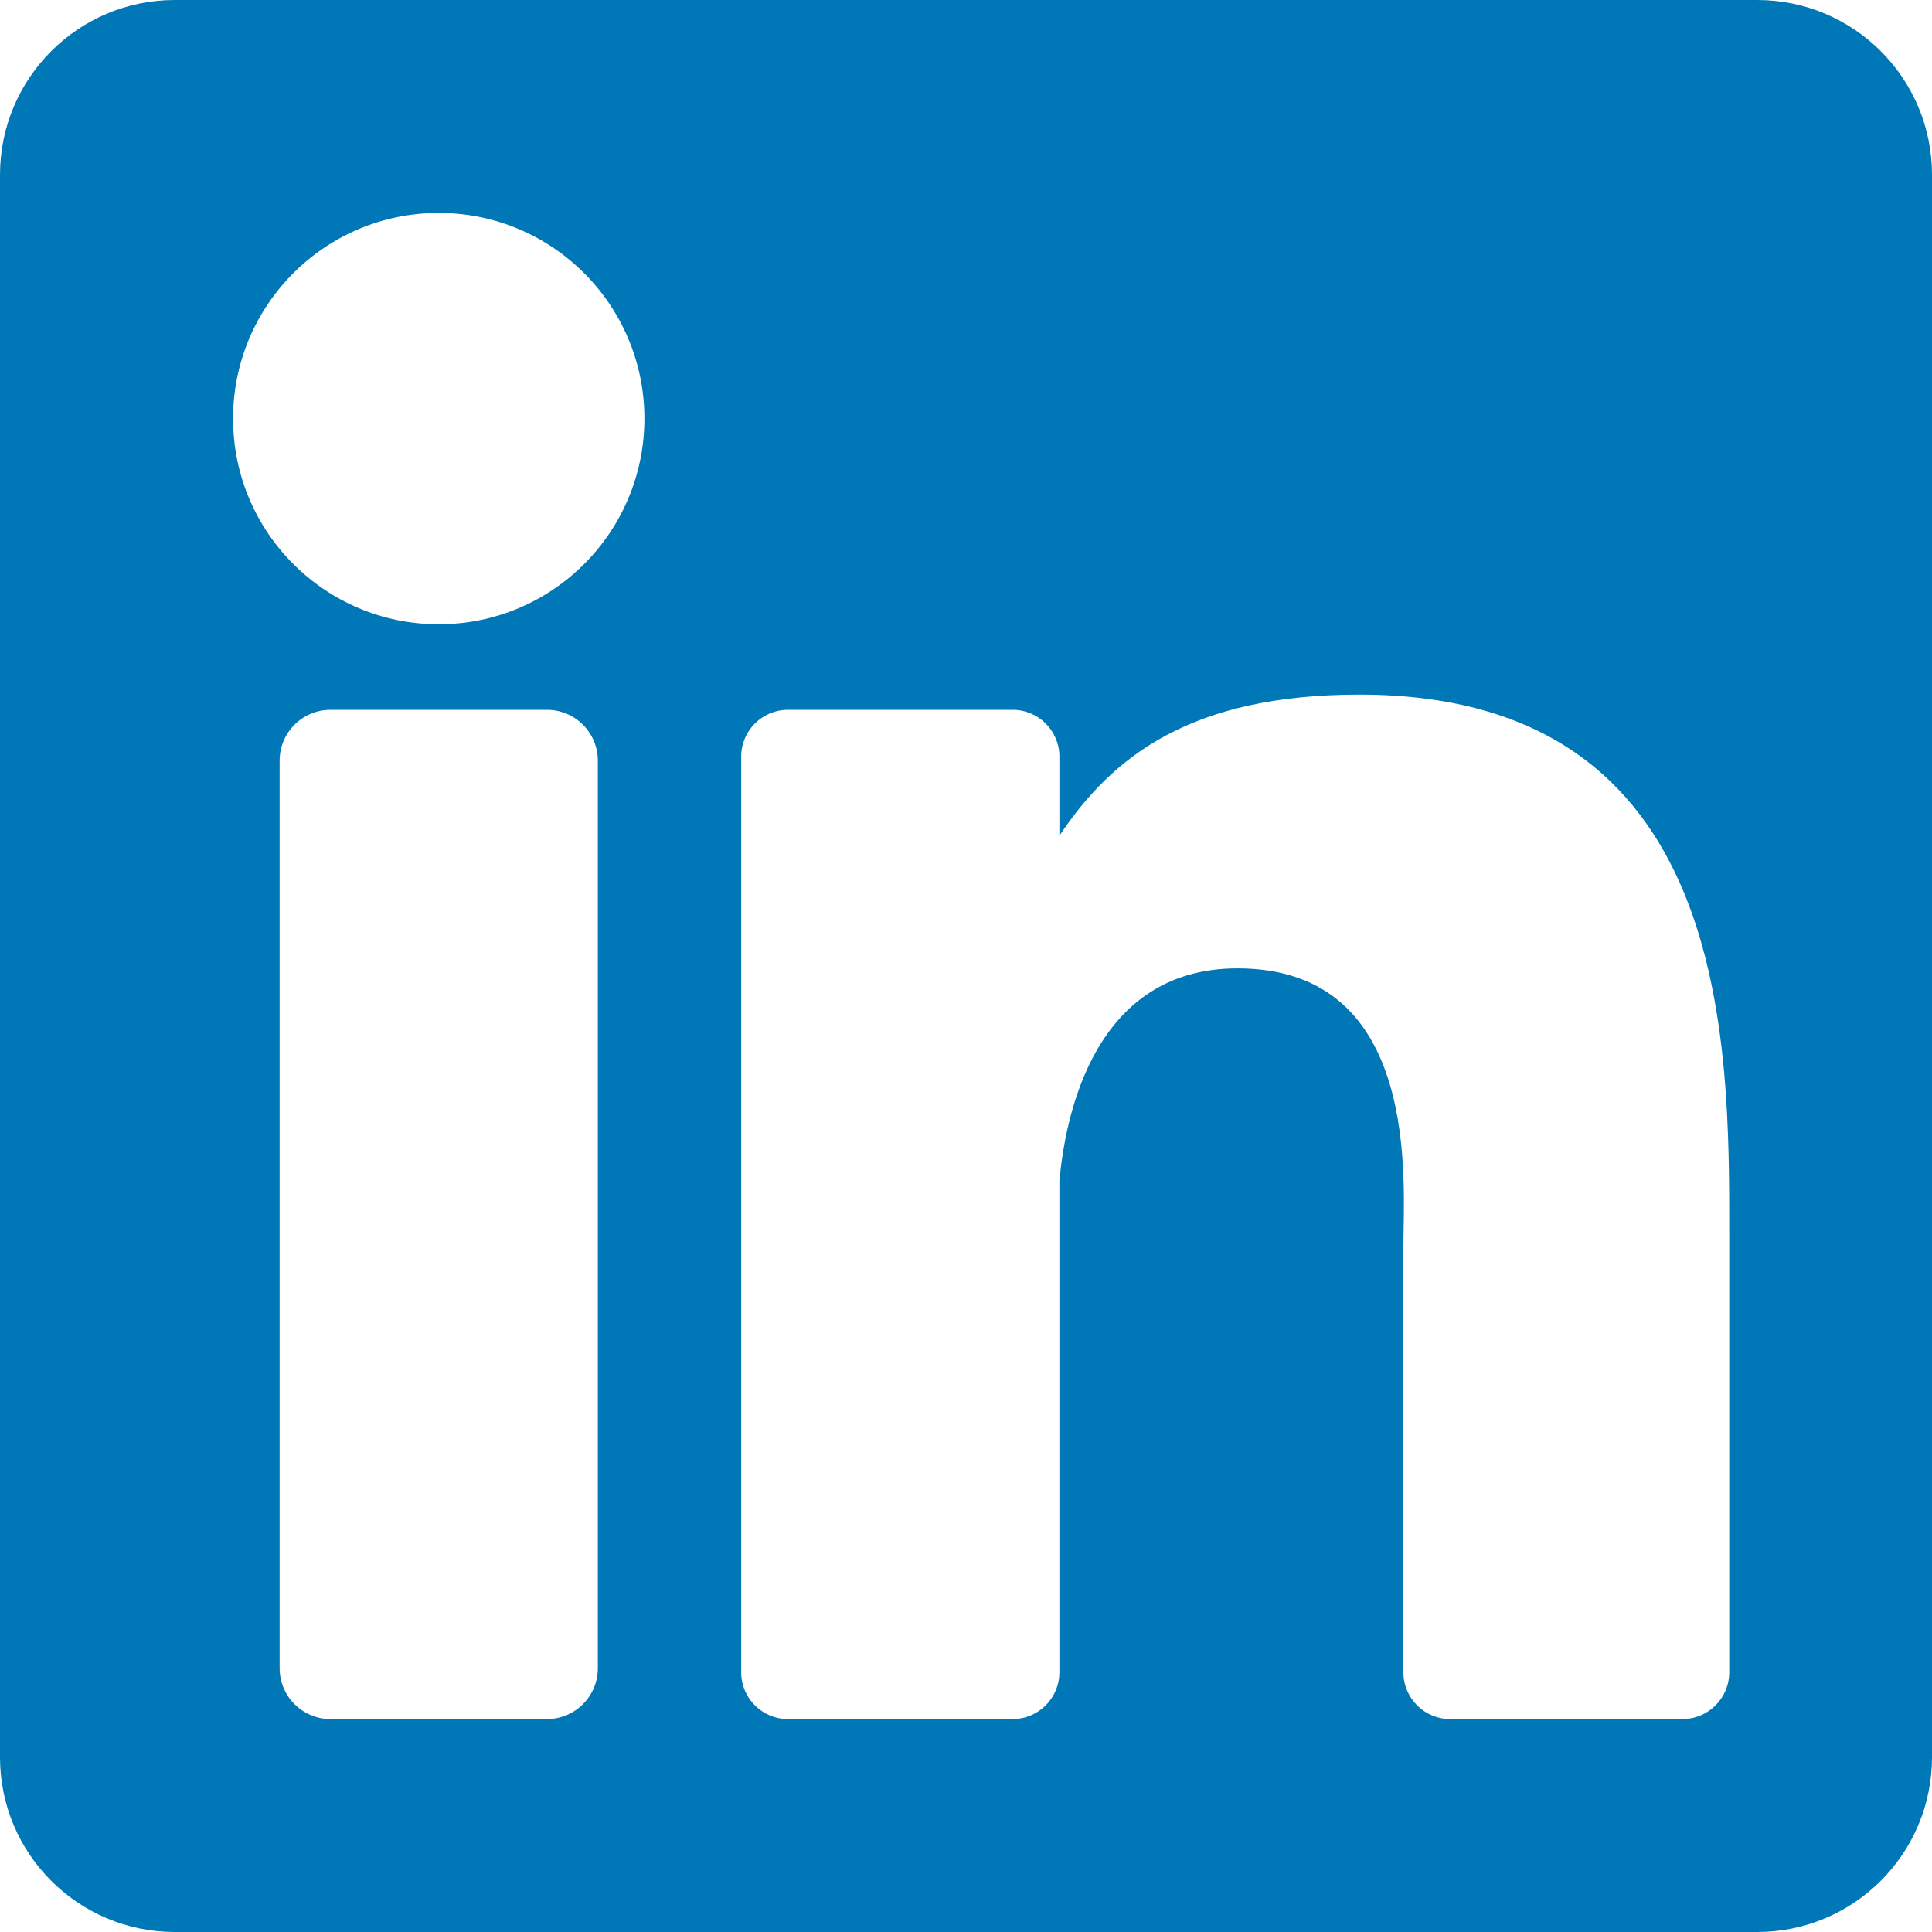
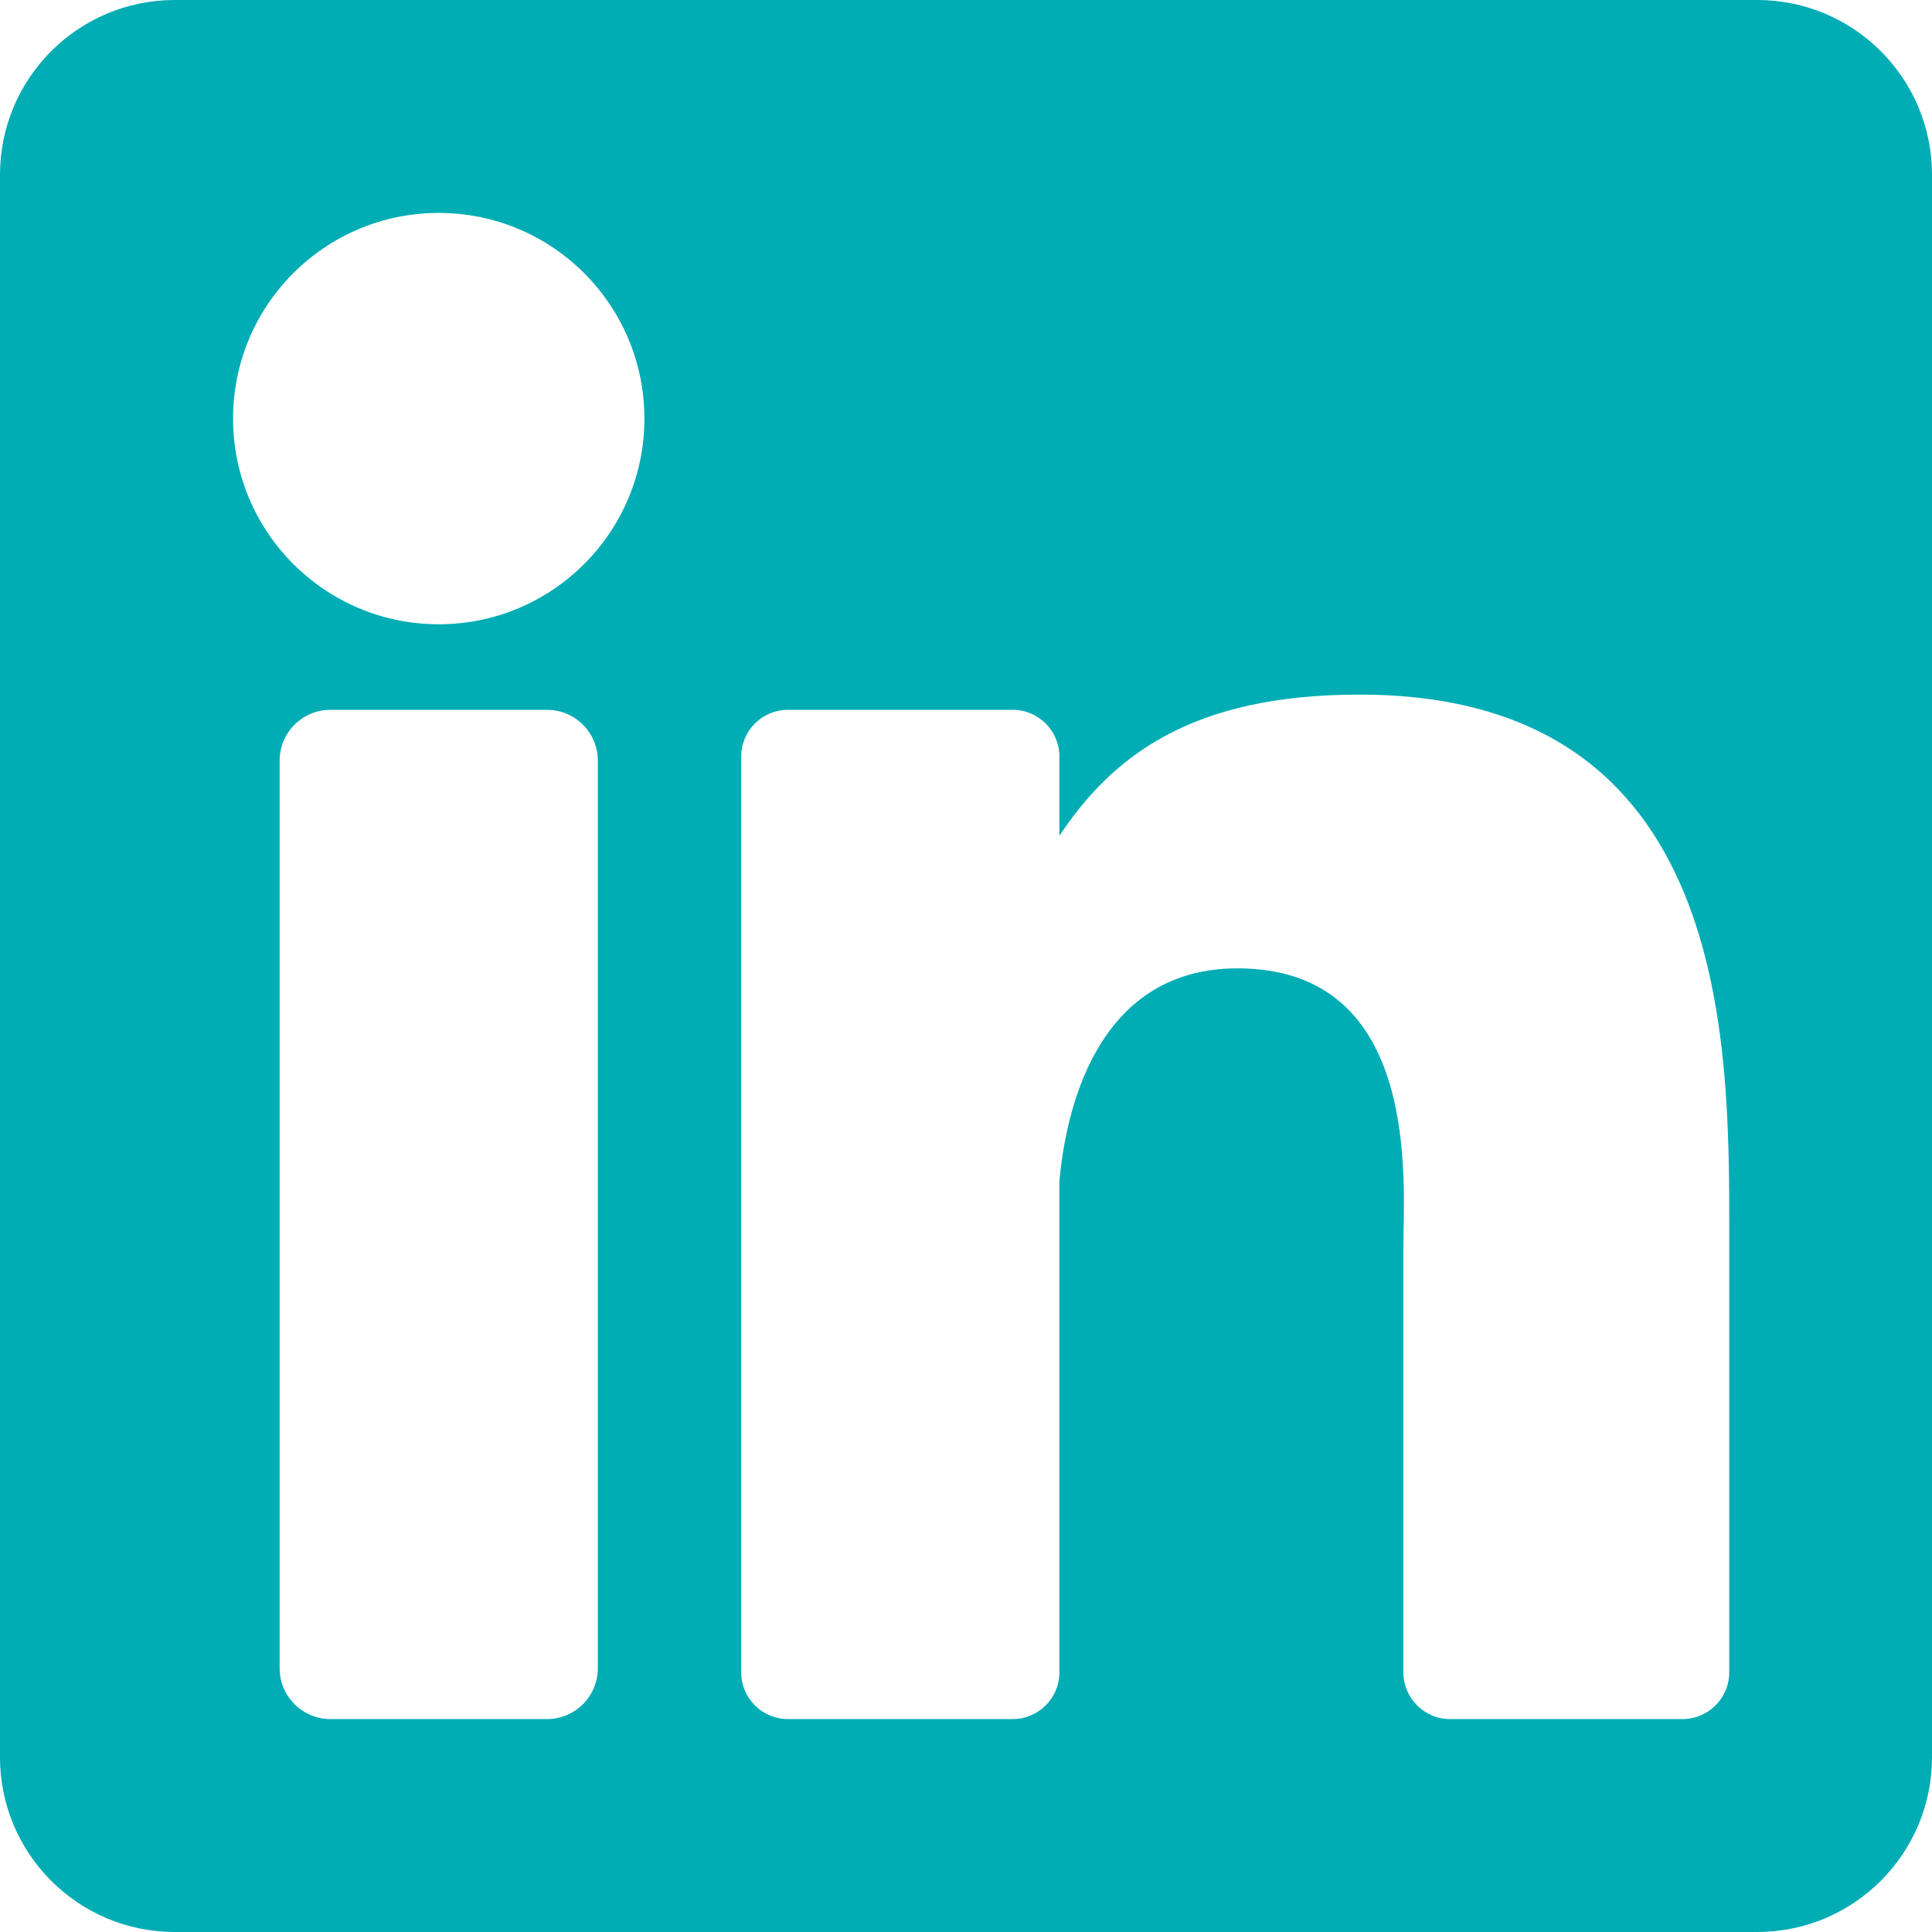
<svg xmlns="http://www.w3.org/2000/svg" version="1.1" id="Layer_1" x="0px" y="0px" viewBox="0 0 382 382" style="enable-background:new 0 0 382 382;" xml:space="preserve">
-   <path style="fill:#0077B7;" d="M347.445,0H34.555C15.471,0,0,15.471,0,34.555v312.889C0,366.529,15.471,382,34.555,382h312.889  C366.529,382,382,366.529,382,347.444V34.555C382,15.471,366.529,0,347.445,0z M118.207,329.844c0,5.554-4.502,10.056-10.056,10.056  H65.345c-5.554,0-10.056-4.502-10.056-10.056V150.403c0-5.554,4.502-10.056,10.056-10.056h42.806  c5.554,0,10.056,4.502,10.056,10.056V329.844z M86.748,123.432c-22.459,0-40.666-18.207-40.666-40.666S64.289,42.1,86.748,42.1  s40.666,18.207,40.666,40.666S109.208,123.432,86.748,123.432z M341.91,330.654c0,5.106-4.14,9.246-9.246,9.246H286.73  c-5.106,0-9.246-4.14-9.246-9.246v-84.168c0-12.556,3.683-55.021-32.813-55.021c-28.309,0-34.051,29.066-35.204,42.11v97.079  c0,5.106-4.139,9.246-9.246,9.246h-44.426c-5.106,0-9.246-4.14-9.246-9.246V149.593c0-5.106,4.14-9.246,9.246-9.246h44.426  c5.106,0,9.246,4.14,9.246,9.246v15.655c10.497-15.753,26.097-27.912,59.312-27.912c73.552,0,73.131,68.716,73.131,106.472  L341.91,330.654L341.91,330.654z" />
+   <path style="fill:#00adb5;" d="M347.445,0H34.555C15.471,0,0,15.471,0,34.555v312.889C0,366.529,15.471,382,34.555,382h312.889  C366.529,382,382,366.529,382,347.444V34.555C382,15.471,366.529,0,347.445,0z M118.207,329.844c0,5.554-4.502,10.056-10.056,10.056  H65.345c-5.554,0-10.056-4.502-10.056-10.056V150.403c0-5.554,4.502-10.056,10.056-10.056h42.806  c5.554,0,10.056,4.502,10.056,10.056V329.844z M86.748,123.432c-22.459,0-40.666-18.207-40.666-40.666S64.289,42.1,86.748,42.1  s40.666,18.207,40.666,40.666S109.208,123.432,86.748,123.432z M341.91,330.654c0,5.106-4.14,9.246-9.246,9.246H286.73  c-5.106,0-9.246-4.14-9.246-9.246v-84.168c0-12.556,3.683-55.021-32.813-55.021c-28.309,0-34.051,29.066-35.204,42.11v97.079  c0,5.106-4.139,9.246-9.246,9.246h-44.426c-5.106,0-9.246-4.14-9.246-9.246V149.593c0-5.106,4.14-9.246,9.246-9.246h44.426  c5.106,0,9.246,4.14,9.246,9.246v15.655c10.497-15.753,26.097-27.912,59.312-27.912c73.552,0,73.131,68.716,73.131,106.472  L341.91,330.654L341.91,330.654z" />
  <g>
</g>
  <g>
</g>
  <g>
</g>
  <g>
</g>
  <g>
</g>
  <g>
</g>
  <g>
</g>
  <g>
</g>
  <g>
</g>
  <g>
</g>
  <g>
</g>
  <g>
</g>
  <g>
</g>
  <g>
</g>
  <g>
</g>
</svg>
